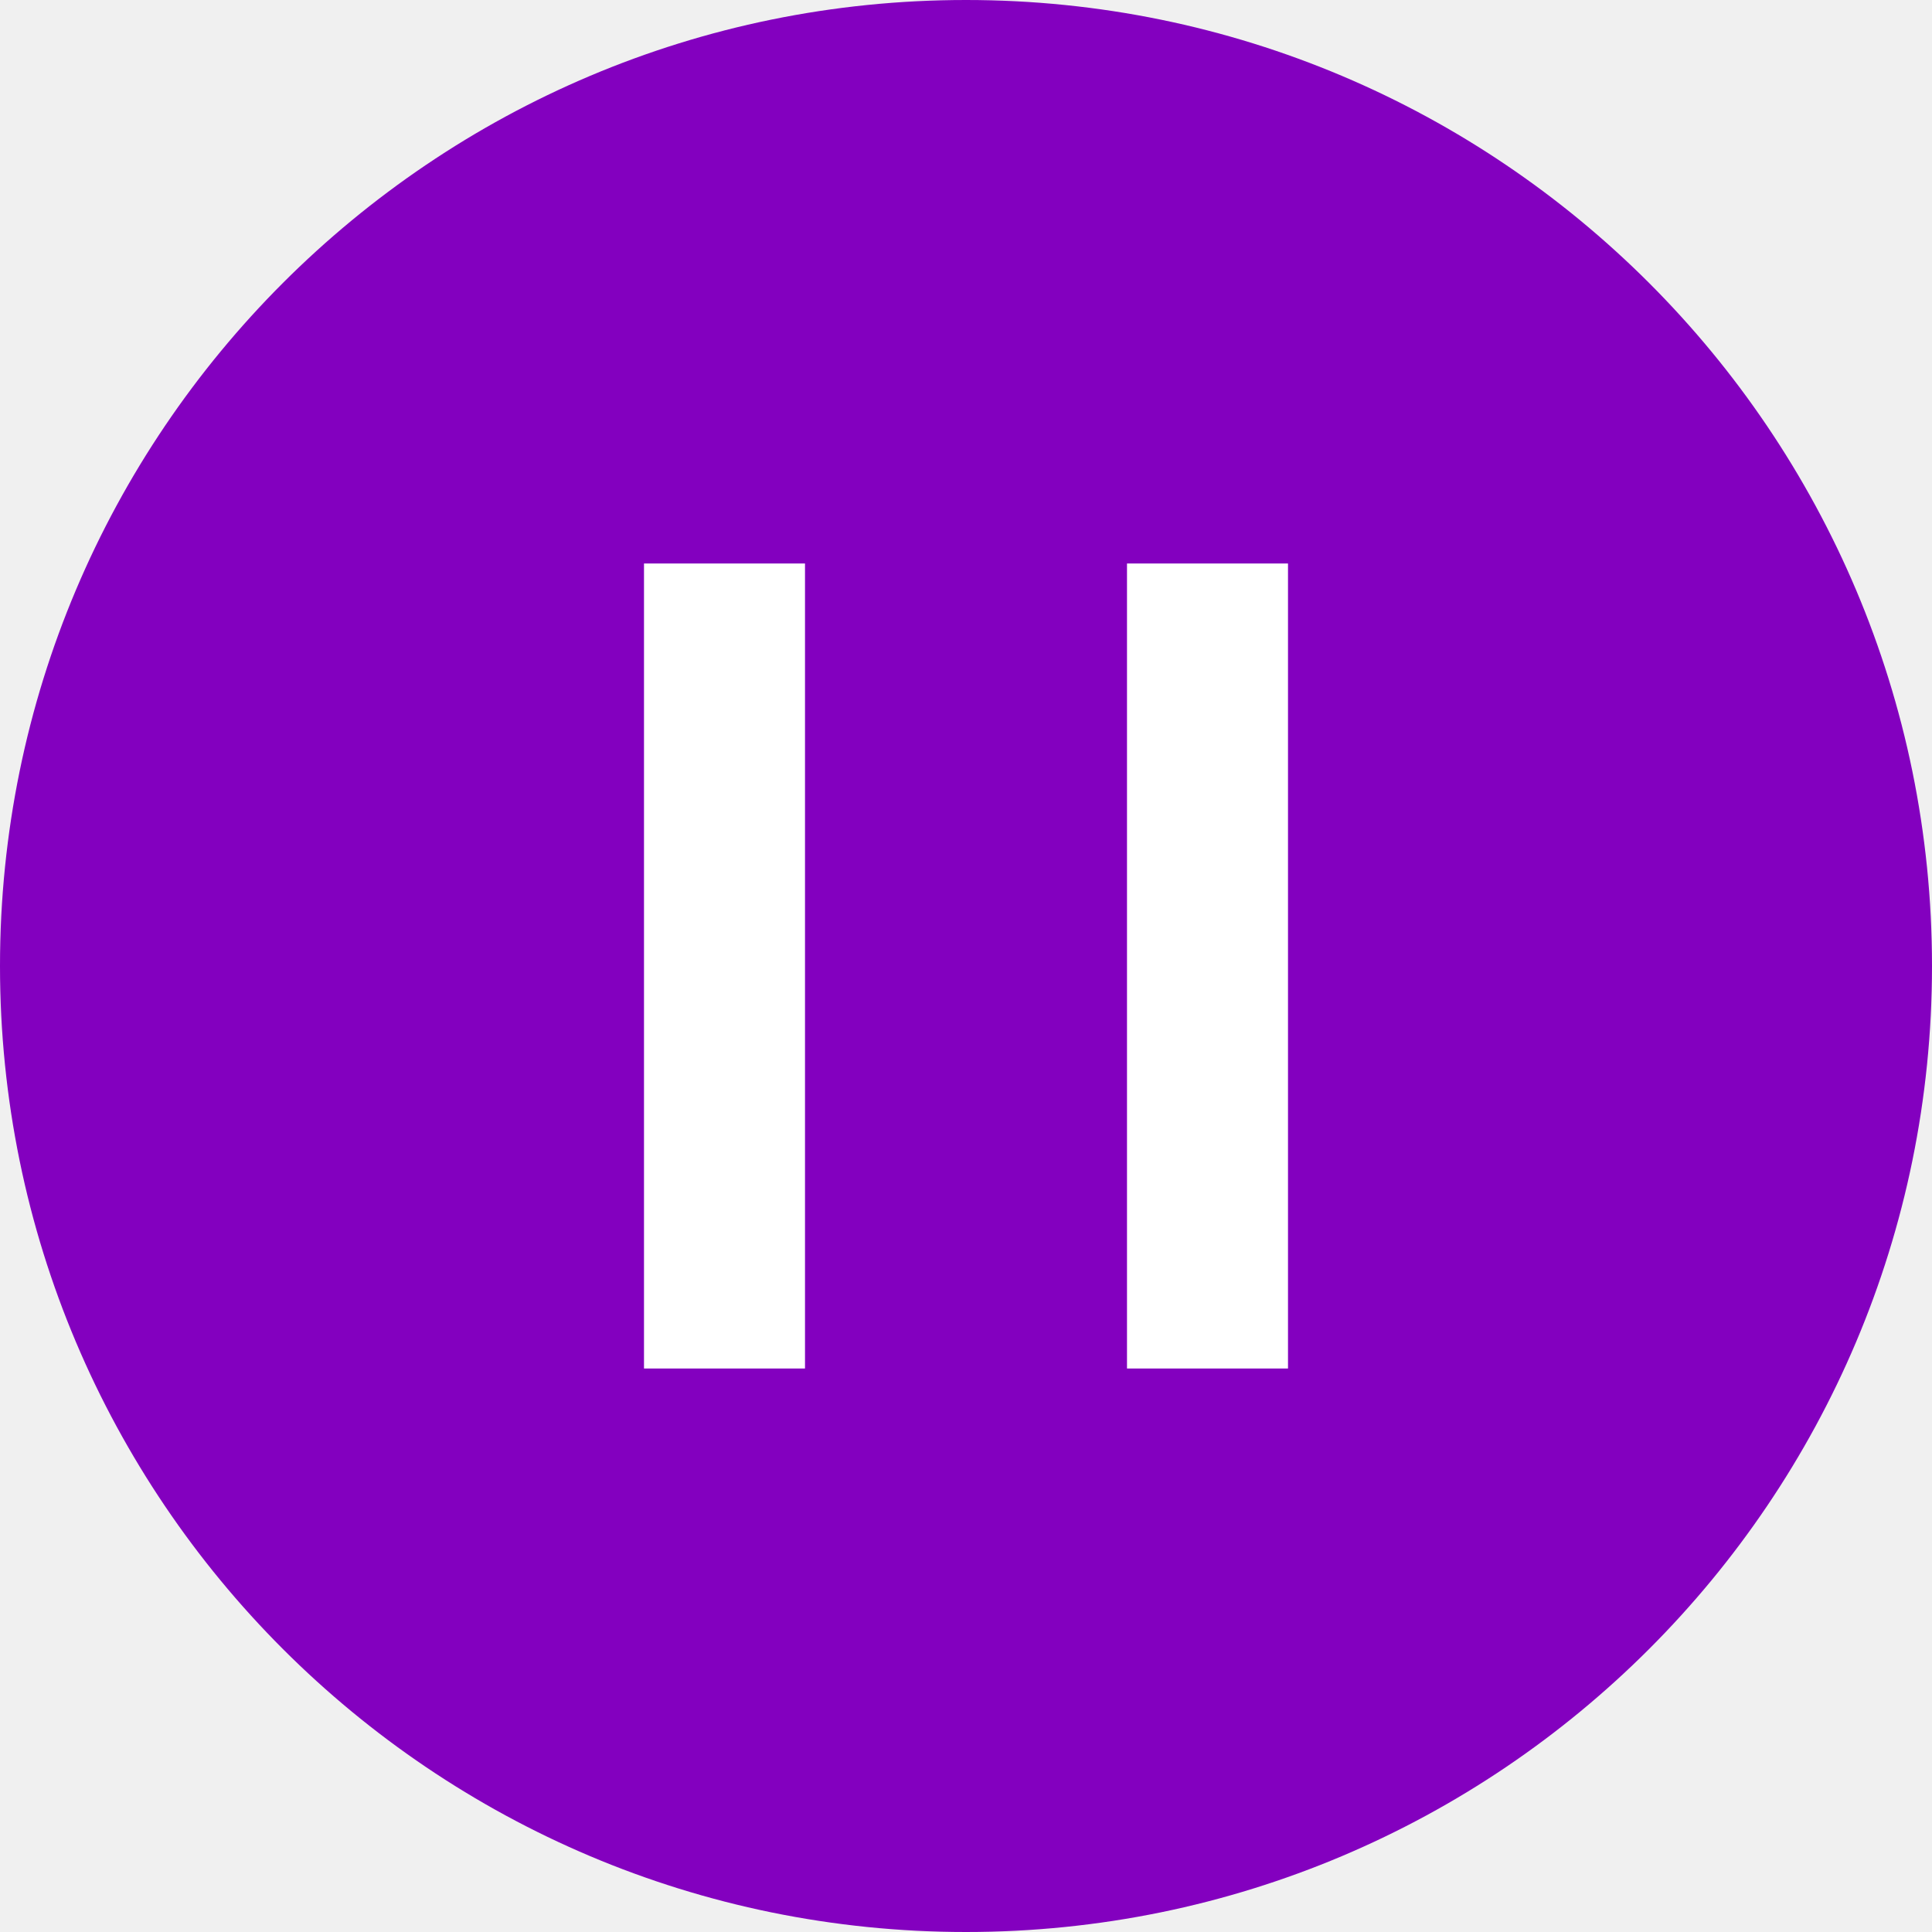
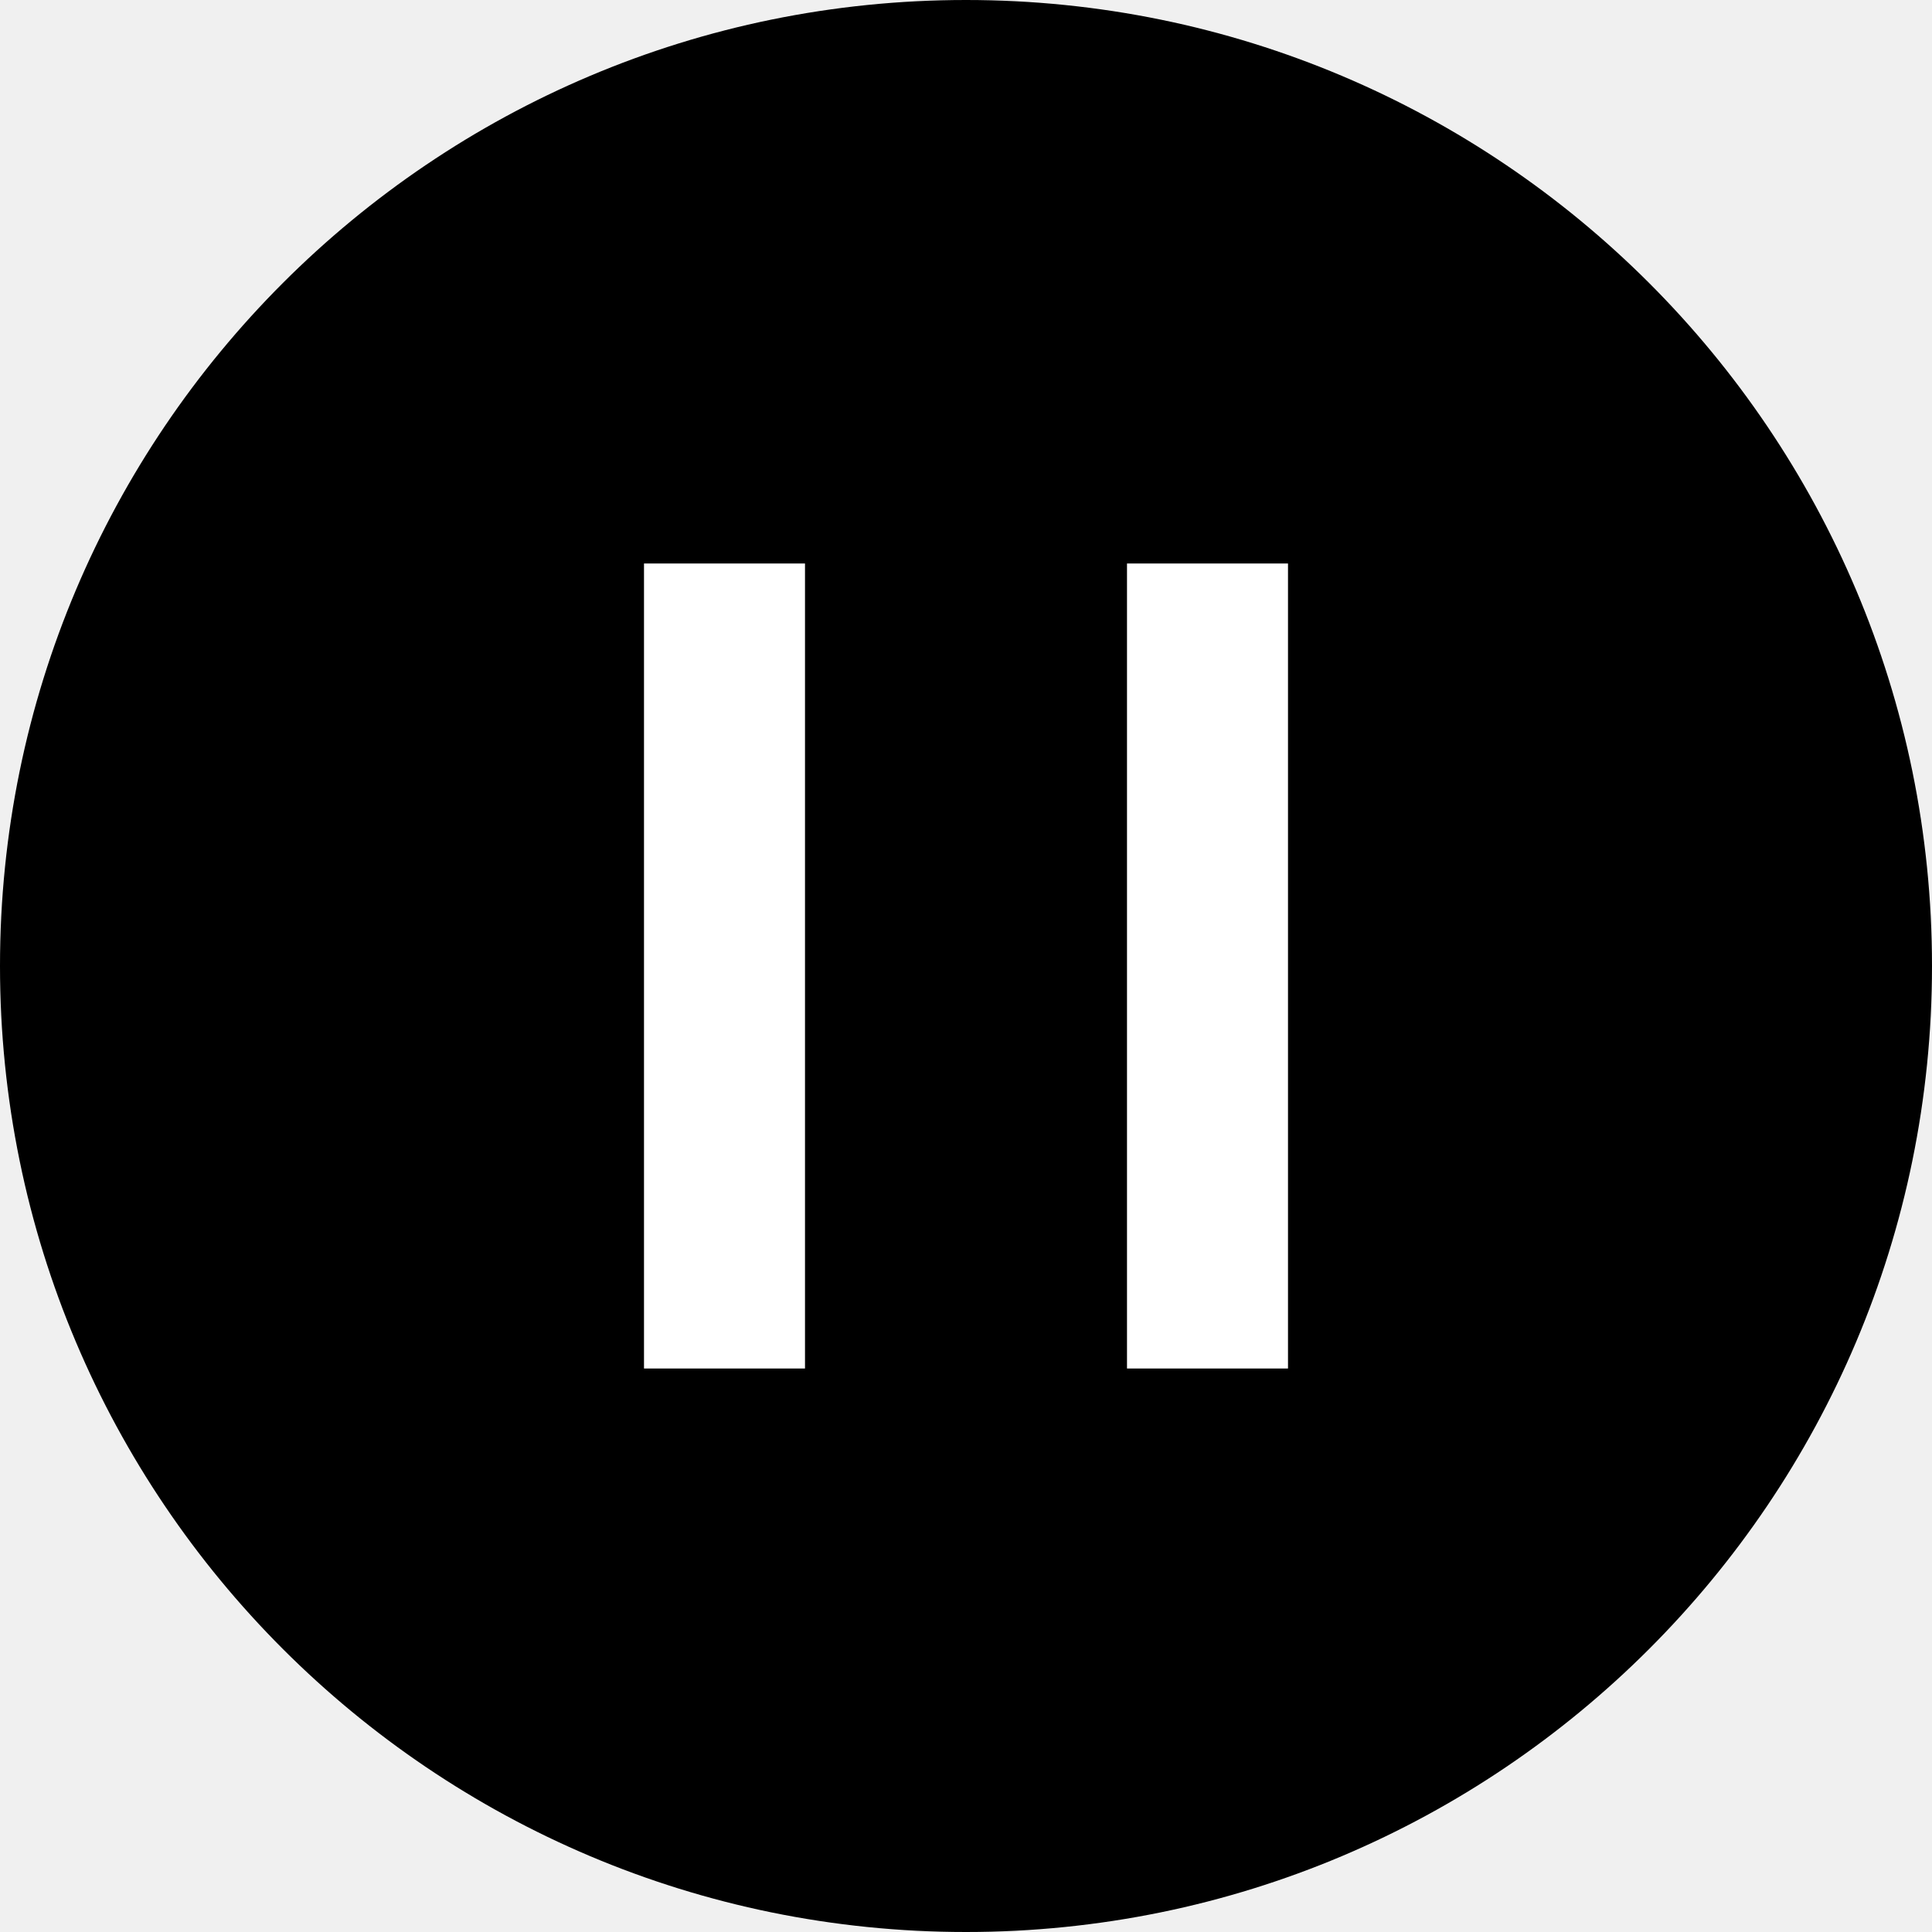
<svg xmlns="http://www.w3.org/2000/svg" width="24px" height="24px" viewBox="0 0 24 24" version="1.1">
  <g id="Artboard-Copy-6" stroke="none" stroke-width="1" fill="none" fill-rule="evenodd">
-     <g id="Group-5-Copy" fill="#8300BF">
+     <g id="Group-5-Copy" fill="currentColor">
      <circle id="Oval-Copy" cx="12" cy="12" r="12" />
    </g>
    <line x1="9" y1="8" x2="9" y2="16" id="Line-6-Copy-2" stroke="#FFFFFF" stroke-width="2" stroke-linecap="square" />
    <line x1="15" y1="8" x2="15" y2="16" id="Line-6-Copy-3" stroke="#FFFFFF" stroke-width="2" stroke-linecap="square" />
  </g>
</svg>
